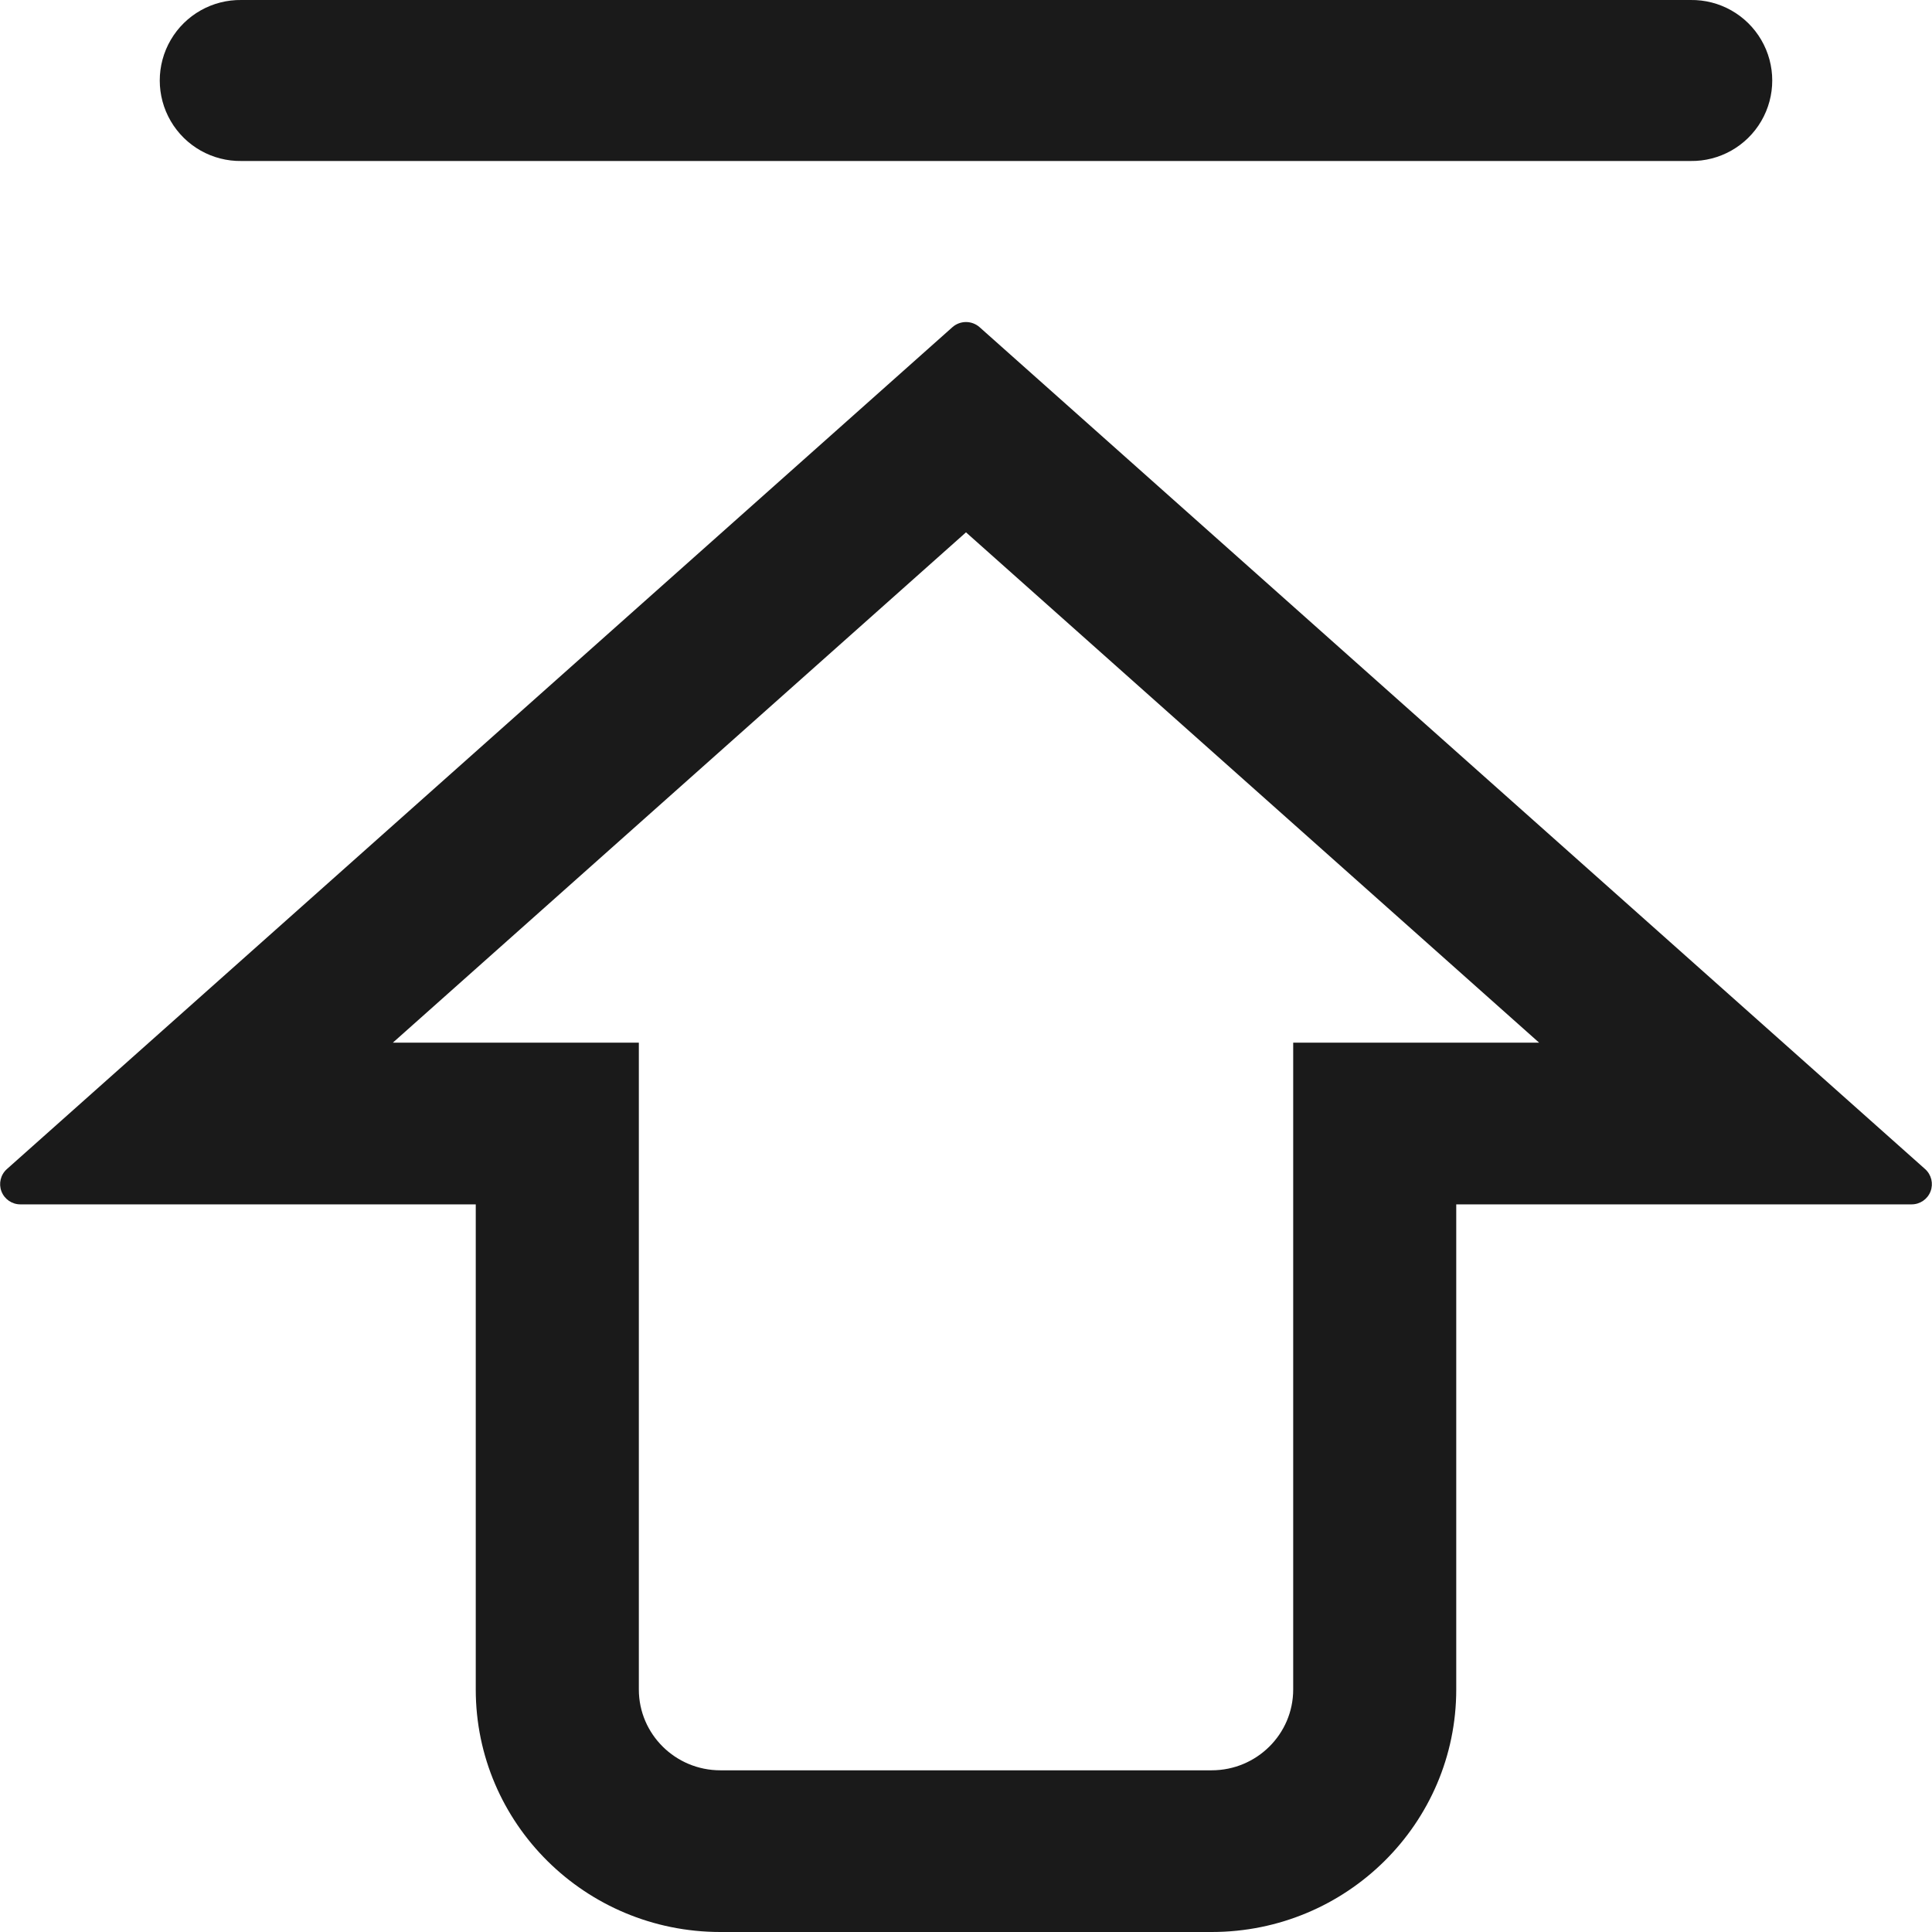
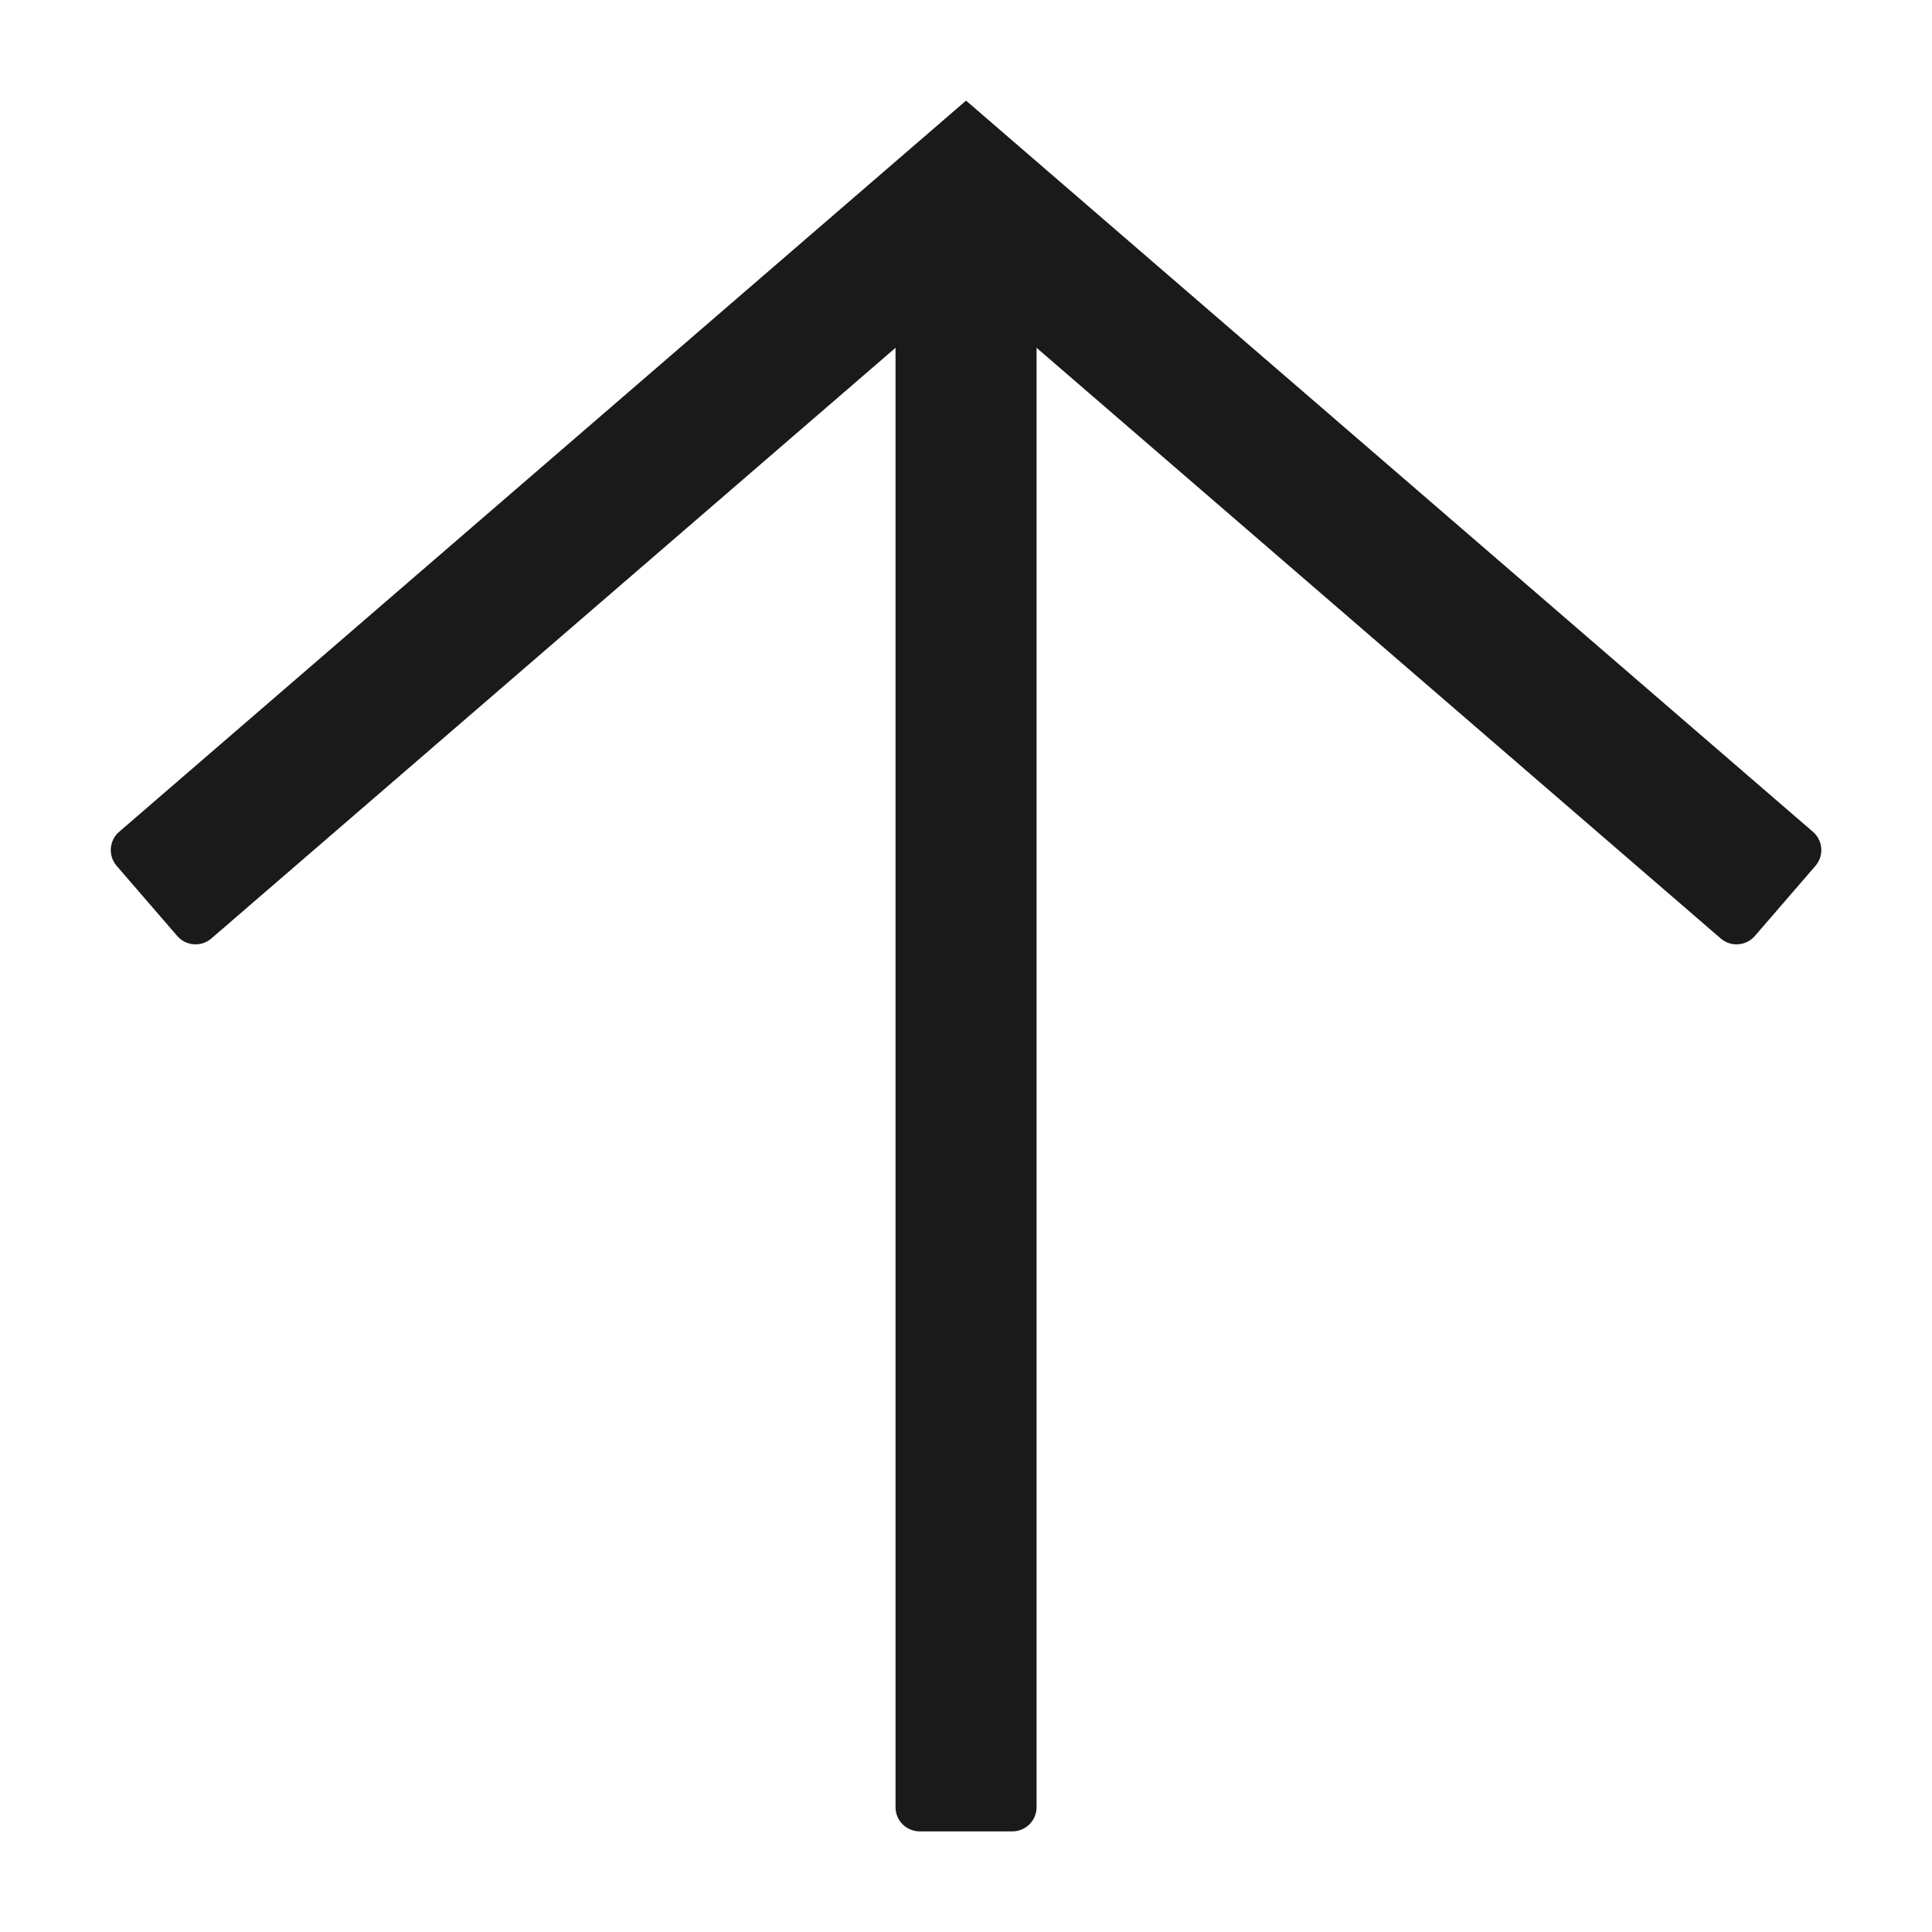
- <svg xmlns="http://www.w3.org/2000/svg" viewBox="0 0 1024 1024">
-   <path fill="#1A1A1A" d="M128 0a42.67 42.67 0 1 0 0 85.33h768a42.67 42.67 0 1 0 0-85.33h-768z m391.21 173.42a10.88 10.88 0 0 0-14.42 0l-501.18 446.25a10.71 10.71 0 0 0 7.21 18.67h241.34v257.11c0 71 58.05 128.55 129.64 128.55h260.4c71.59 0 129.64-57.56 129.64-128.55v-257.11h241.34a10.71 10.71 0 0 0 7.21-18.67l-501.18-446.25z m-180.61 722.03v-342.81h-130.39l303.79-270.49 303.77 270.49h-130.35v342.83c0 23.64-19.37 42.84-43.22 42.83h-260.4c-23.85 0-43.2-19.2-43.2-42.85z" />
+ <svg xmlns="http://www.w3.org/2000/svg" fill="none" version="1.1" width="48" height="48" viewBox="0 0 48 48">
+   <defs>
+     <clipPath id="relay_svg_bkKLQ7">
+       <path d="M0 0L48 0L48 48L0 48L0 0Z" />
+     </clipPath>
+   </defs>
+   <g style="mix-blend-mode:pass-through;opacity: 1;" transform="matrix(1,0,0,1,0,0)">
+     <g clip-path="url(#relay_svg_bkKLQ7)">
+       <g style="mix-blend-mode:pass-through;opacity: 1;" transform="matrix(1,0,0,1,2.752223,2.5)">
+         <path d="M42.29 18.166C42.541 18.382 42.569 18.761 42.352 19.012L40.846 20.755C40.629 21.005 40.251 21.033 40 20.817L23.001 6.141L23.001 42.4C23.001 42.731 22.732 43 22.401 43L20.097 43C19.765 43 19.497 42.731 19.497 42.4L19.497 6.141L2.498 20.817C2.247 21.033 1.868 21.005 1.652 20.755L0.146 19.012C-0.071 18.761 -0.043 18.382 0.208 18.166L21.249 0L42.29 18.166L42.29 18.166Z" fill-rule="NONZERO" fill="#1a1a1a" fill-opacity="1" style="mix-blend-mode:normal" />
+       </g>
+     </g>
+   </g>
</svg>
